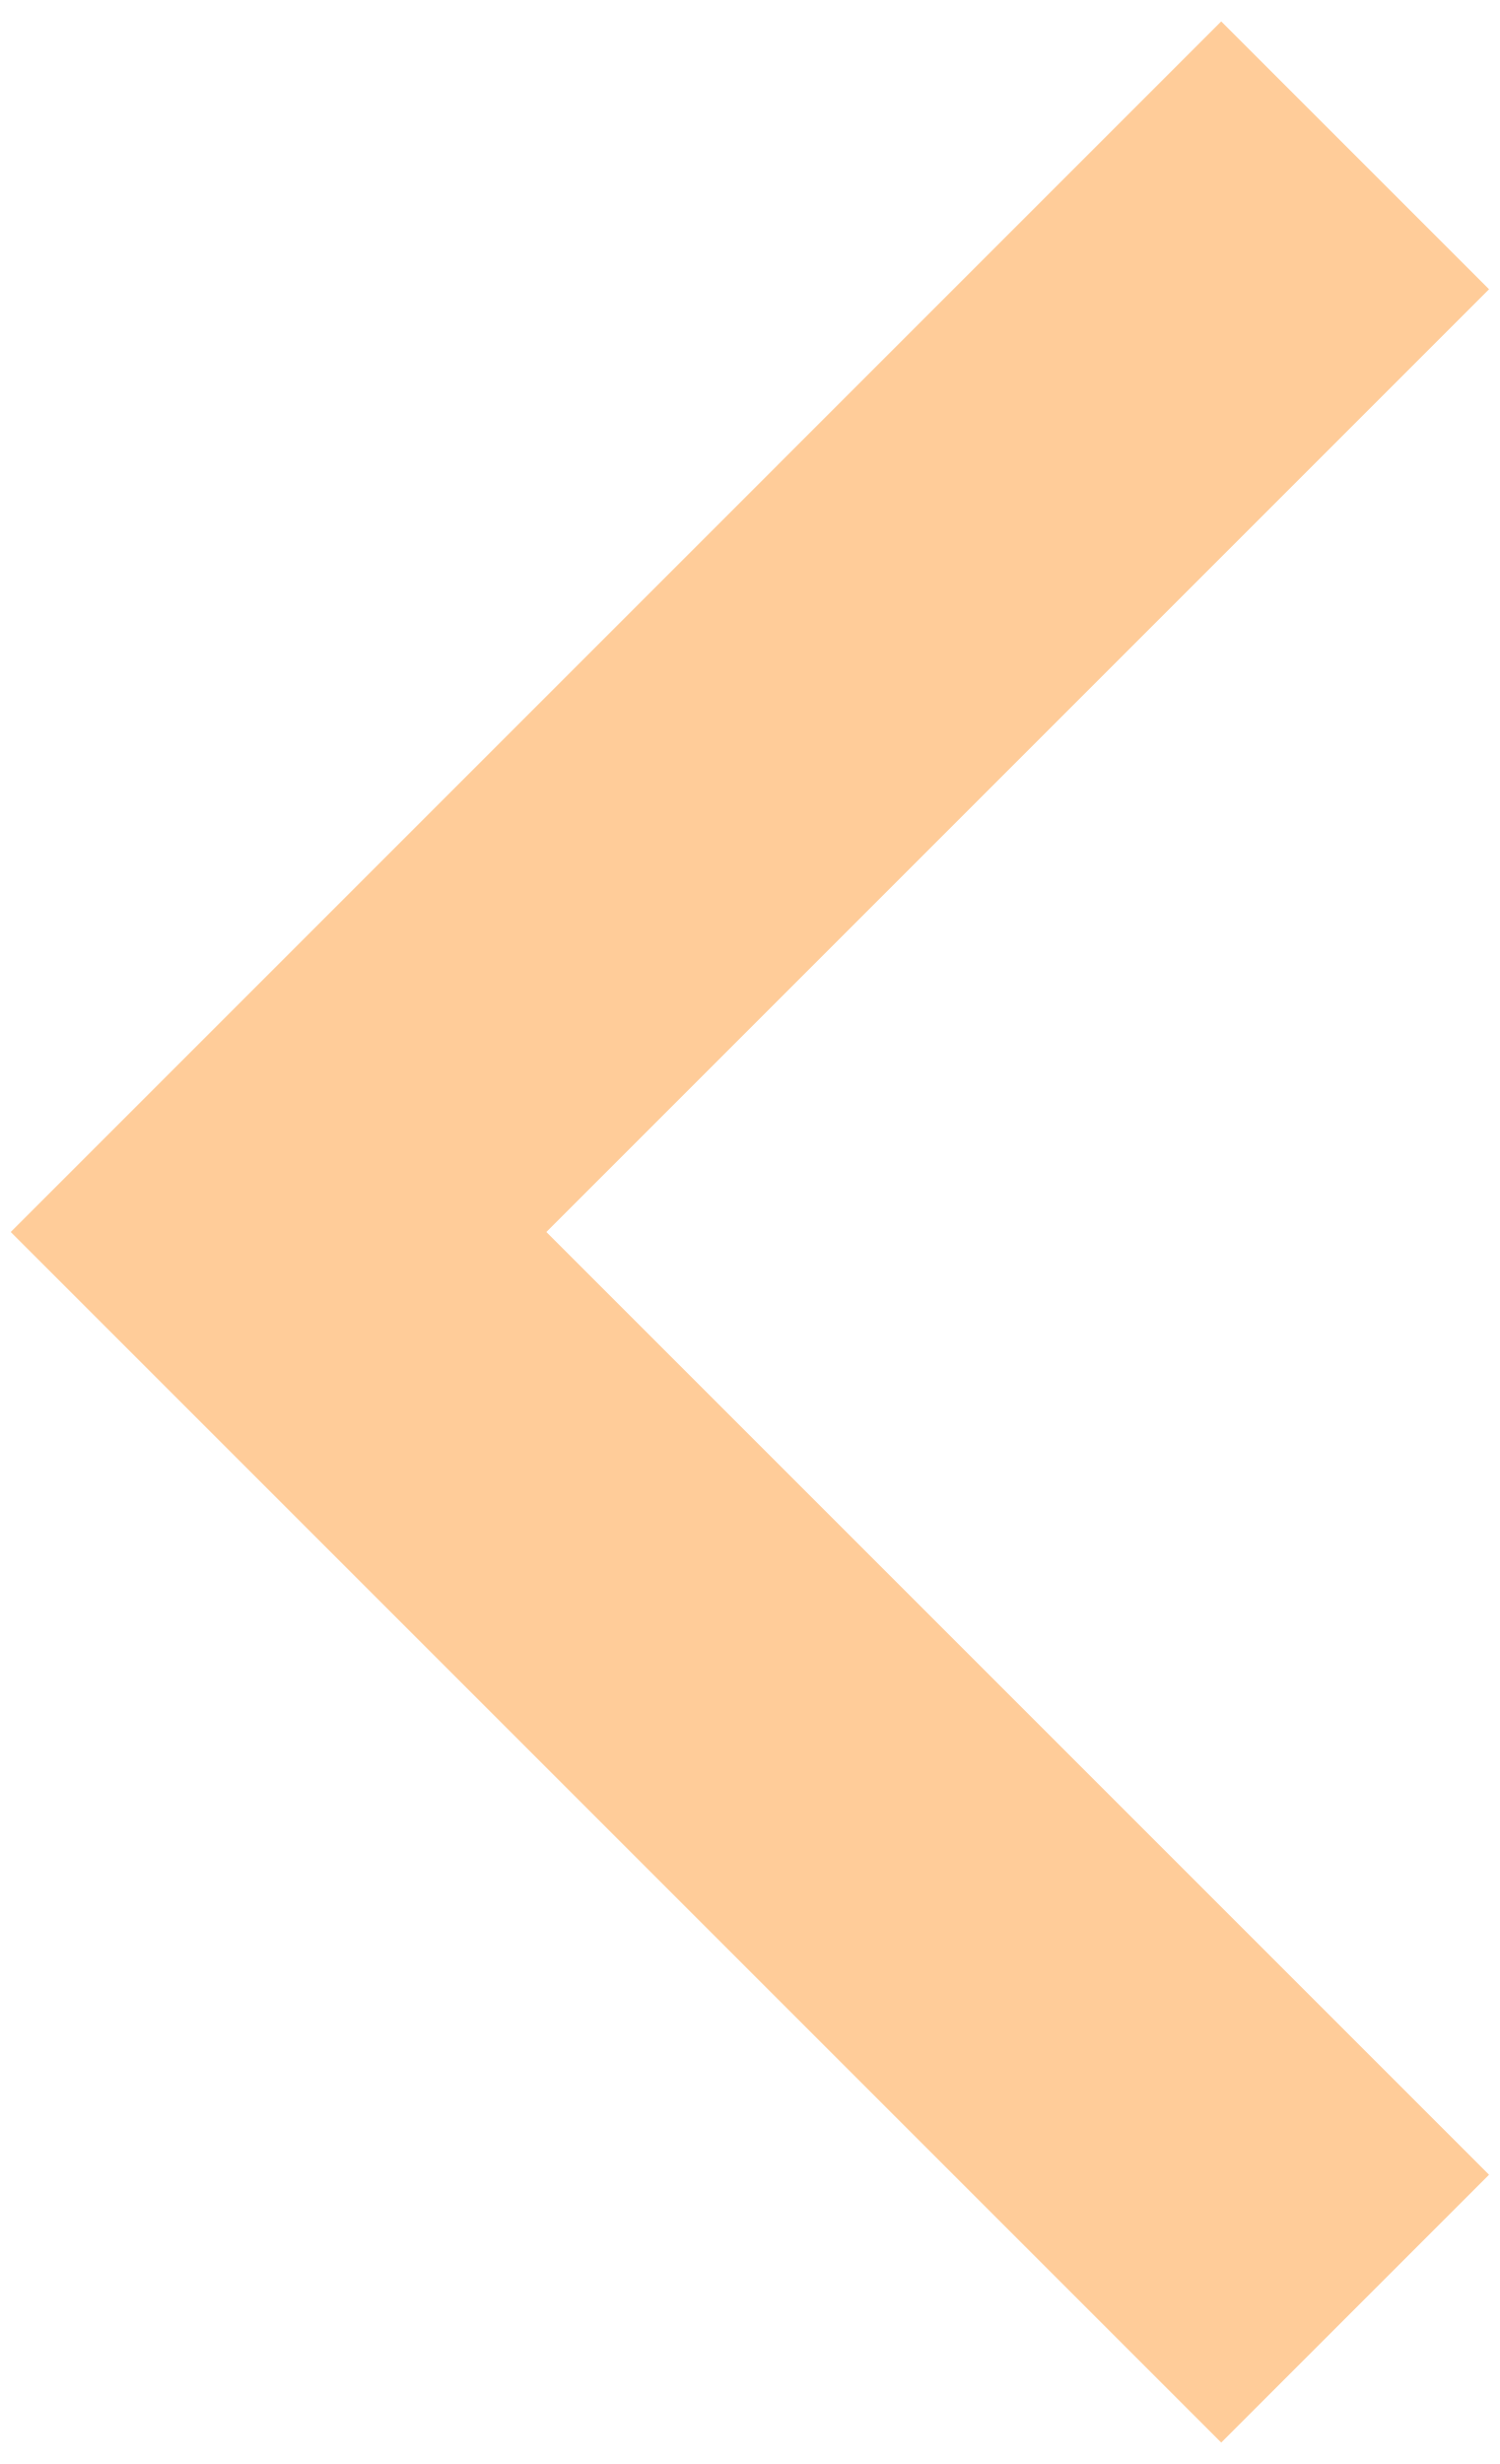
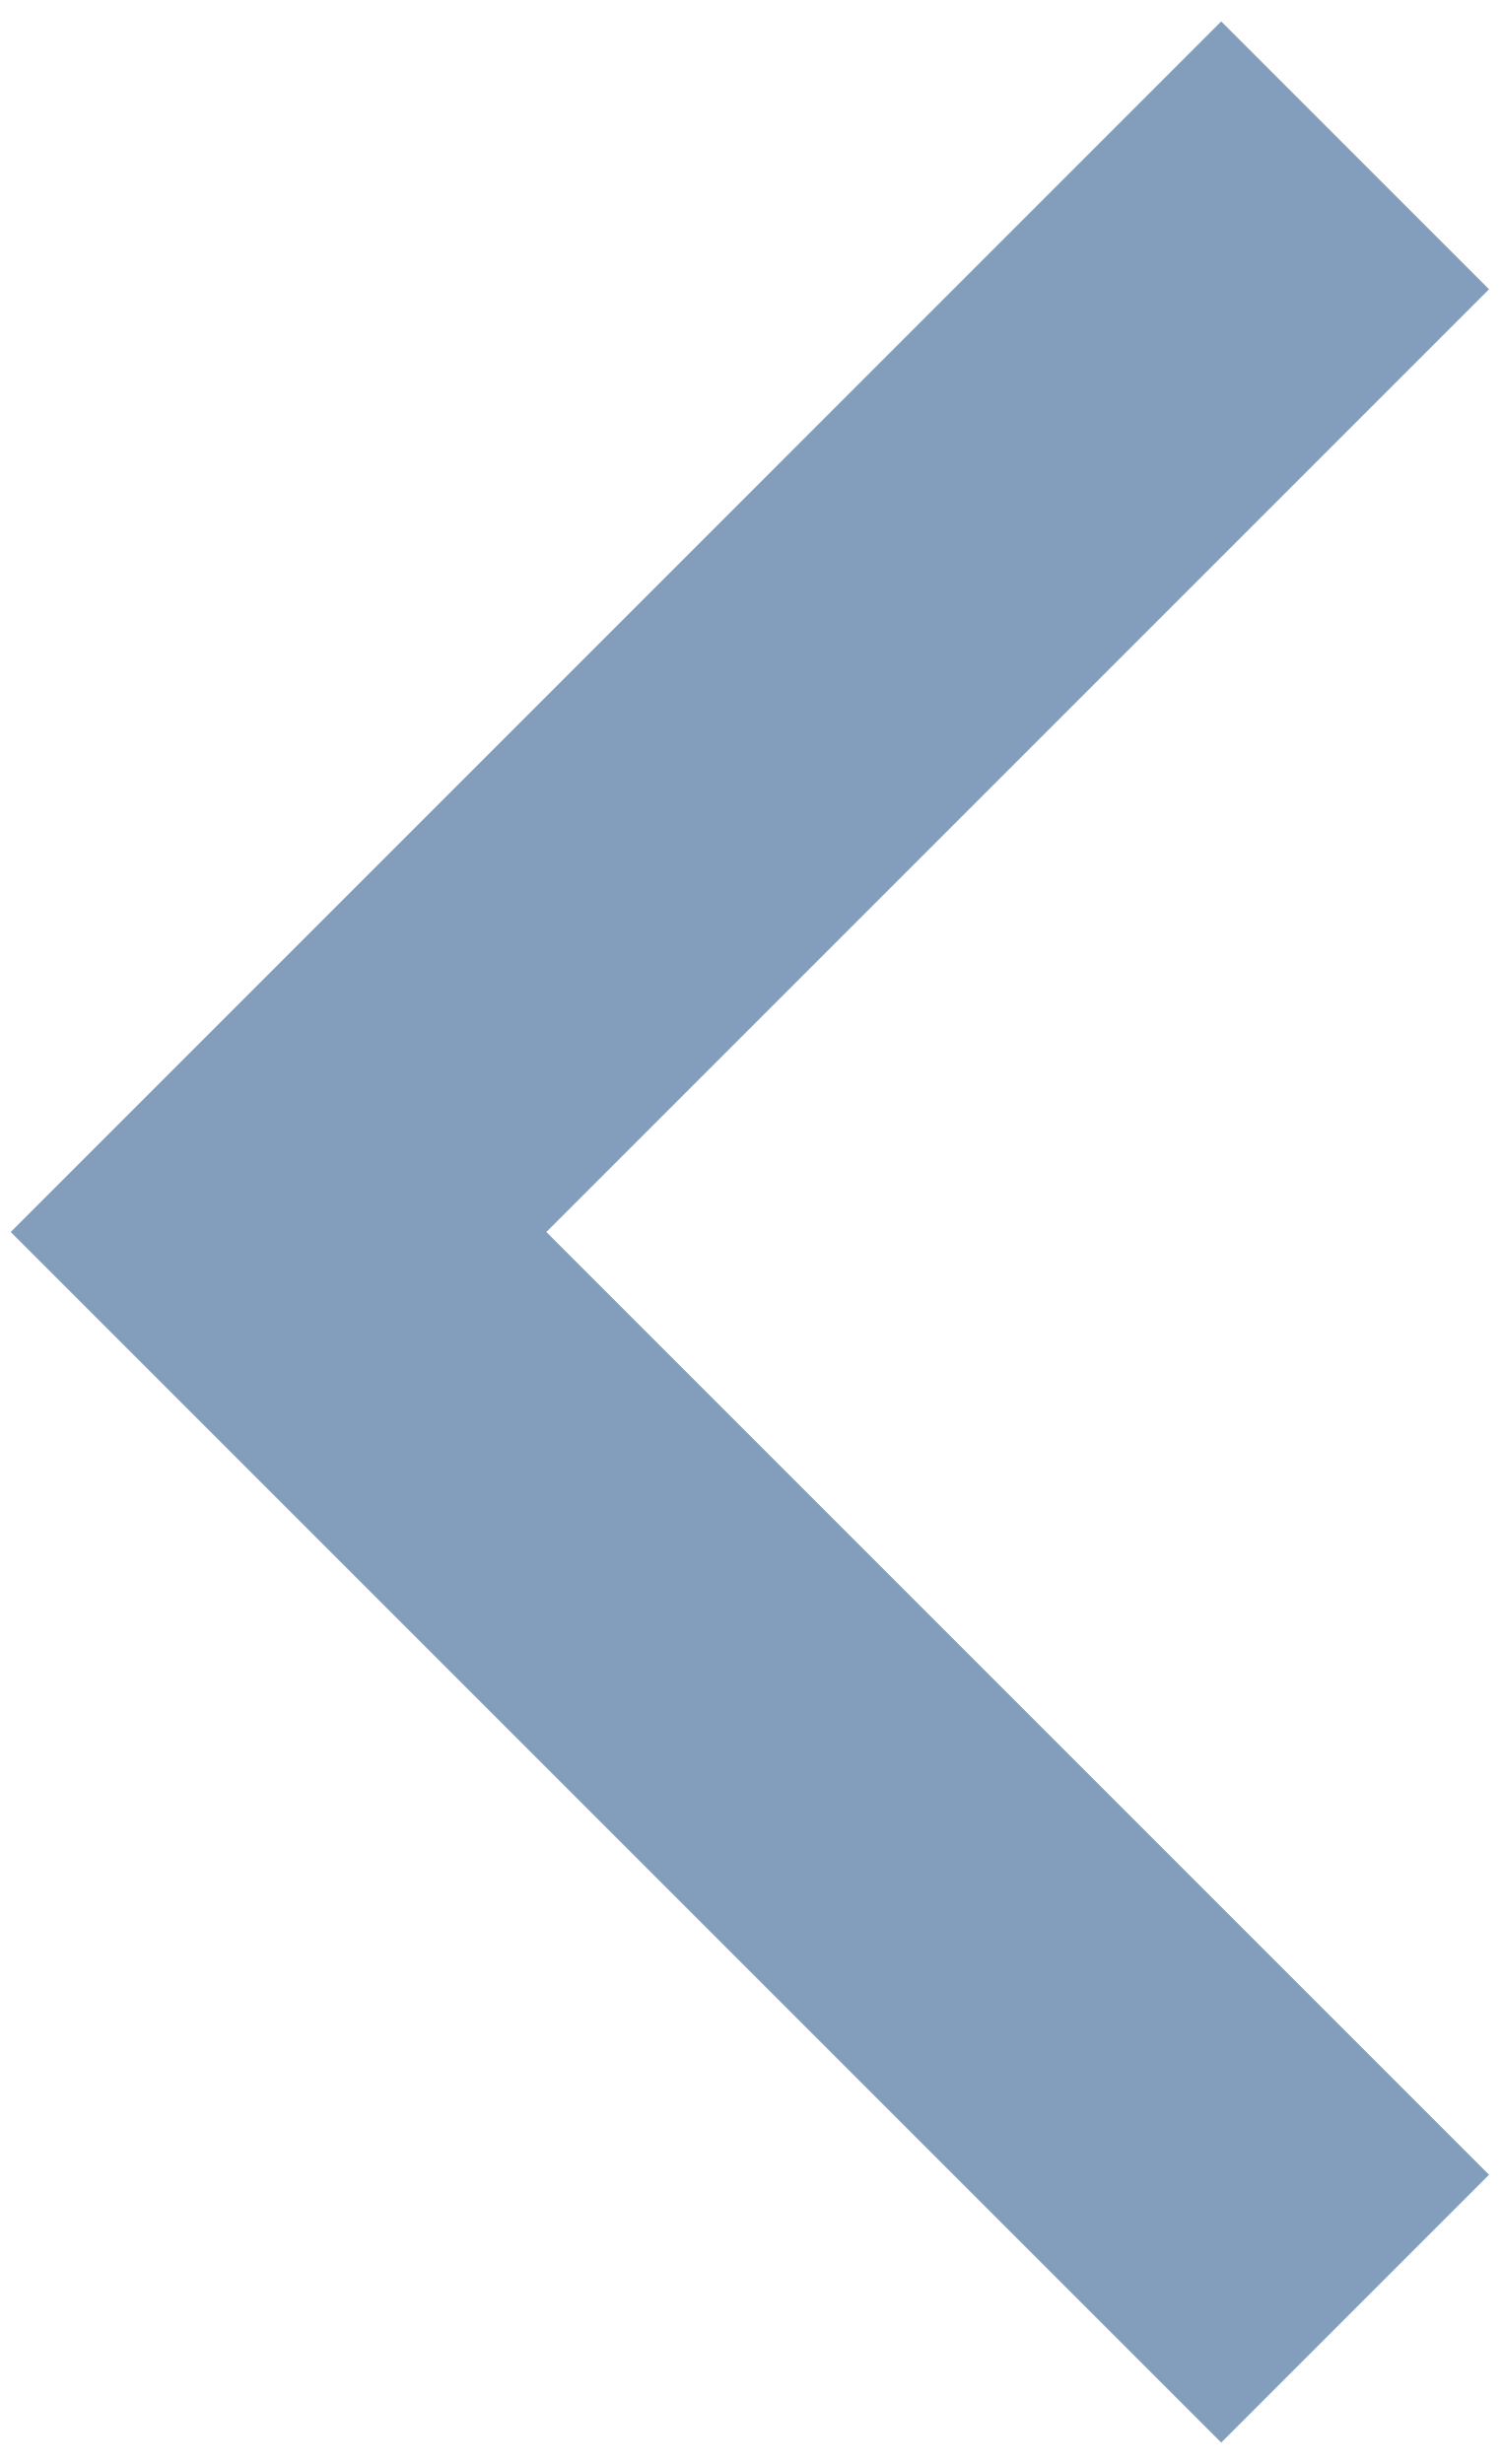
- <svg xmlns="http://www.w3.org/2000/svg" version="1.1" id="Layer_1" x="0px" y="0px" width="14px" height="23px" fill="#FFCC99" viewBox="0 0 14 23" style="enable-background:new 0 0 14 23;" xml:space="preserve">
+ <svg xmlns="http://www.w3.org/2000/svg" version="1.1" id="Layer_1" x="0px" y="0px" width="14px" height="23px" fill="#839EBC" viewBox="0 0 14 23" style="enable-background:new 0 0 14 23;" xml:space="preserve">
  <g id="XMLID_4_">
    <path id="XMLID_5_" d="M0.1,11.5L11.4,0.2l2.5,2.5l-8.8,8.8l8.8,8.8l-2.5,2.5L0.1,11.5z" />
  </g>
</svg>
